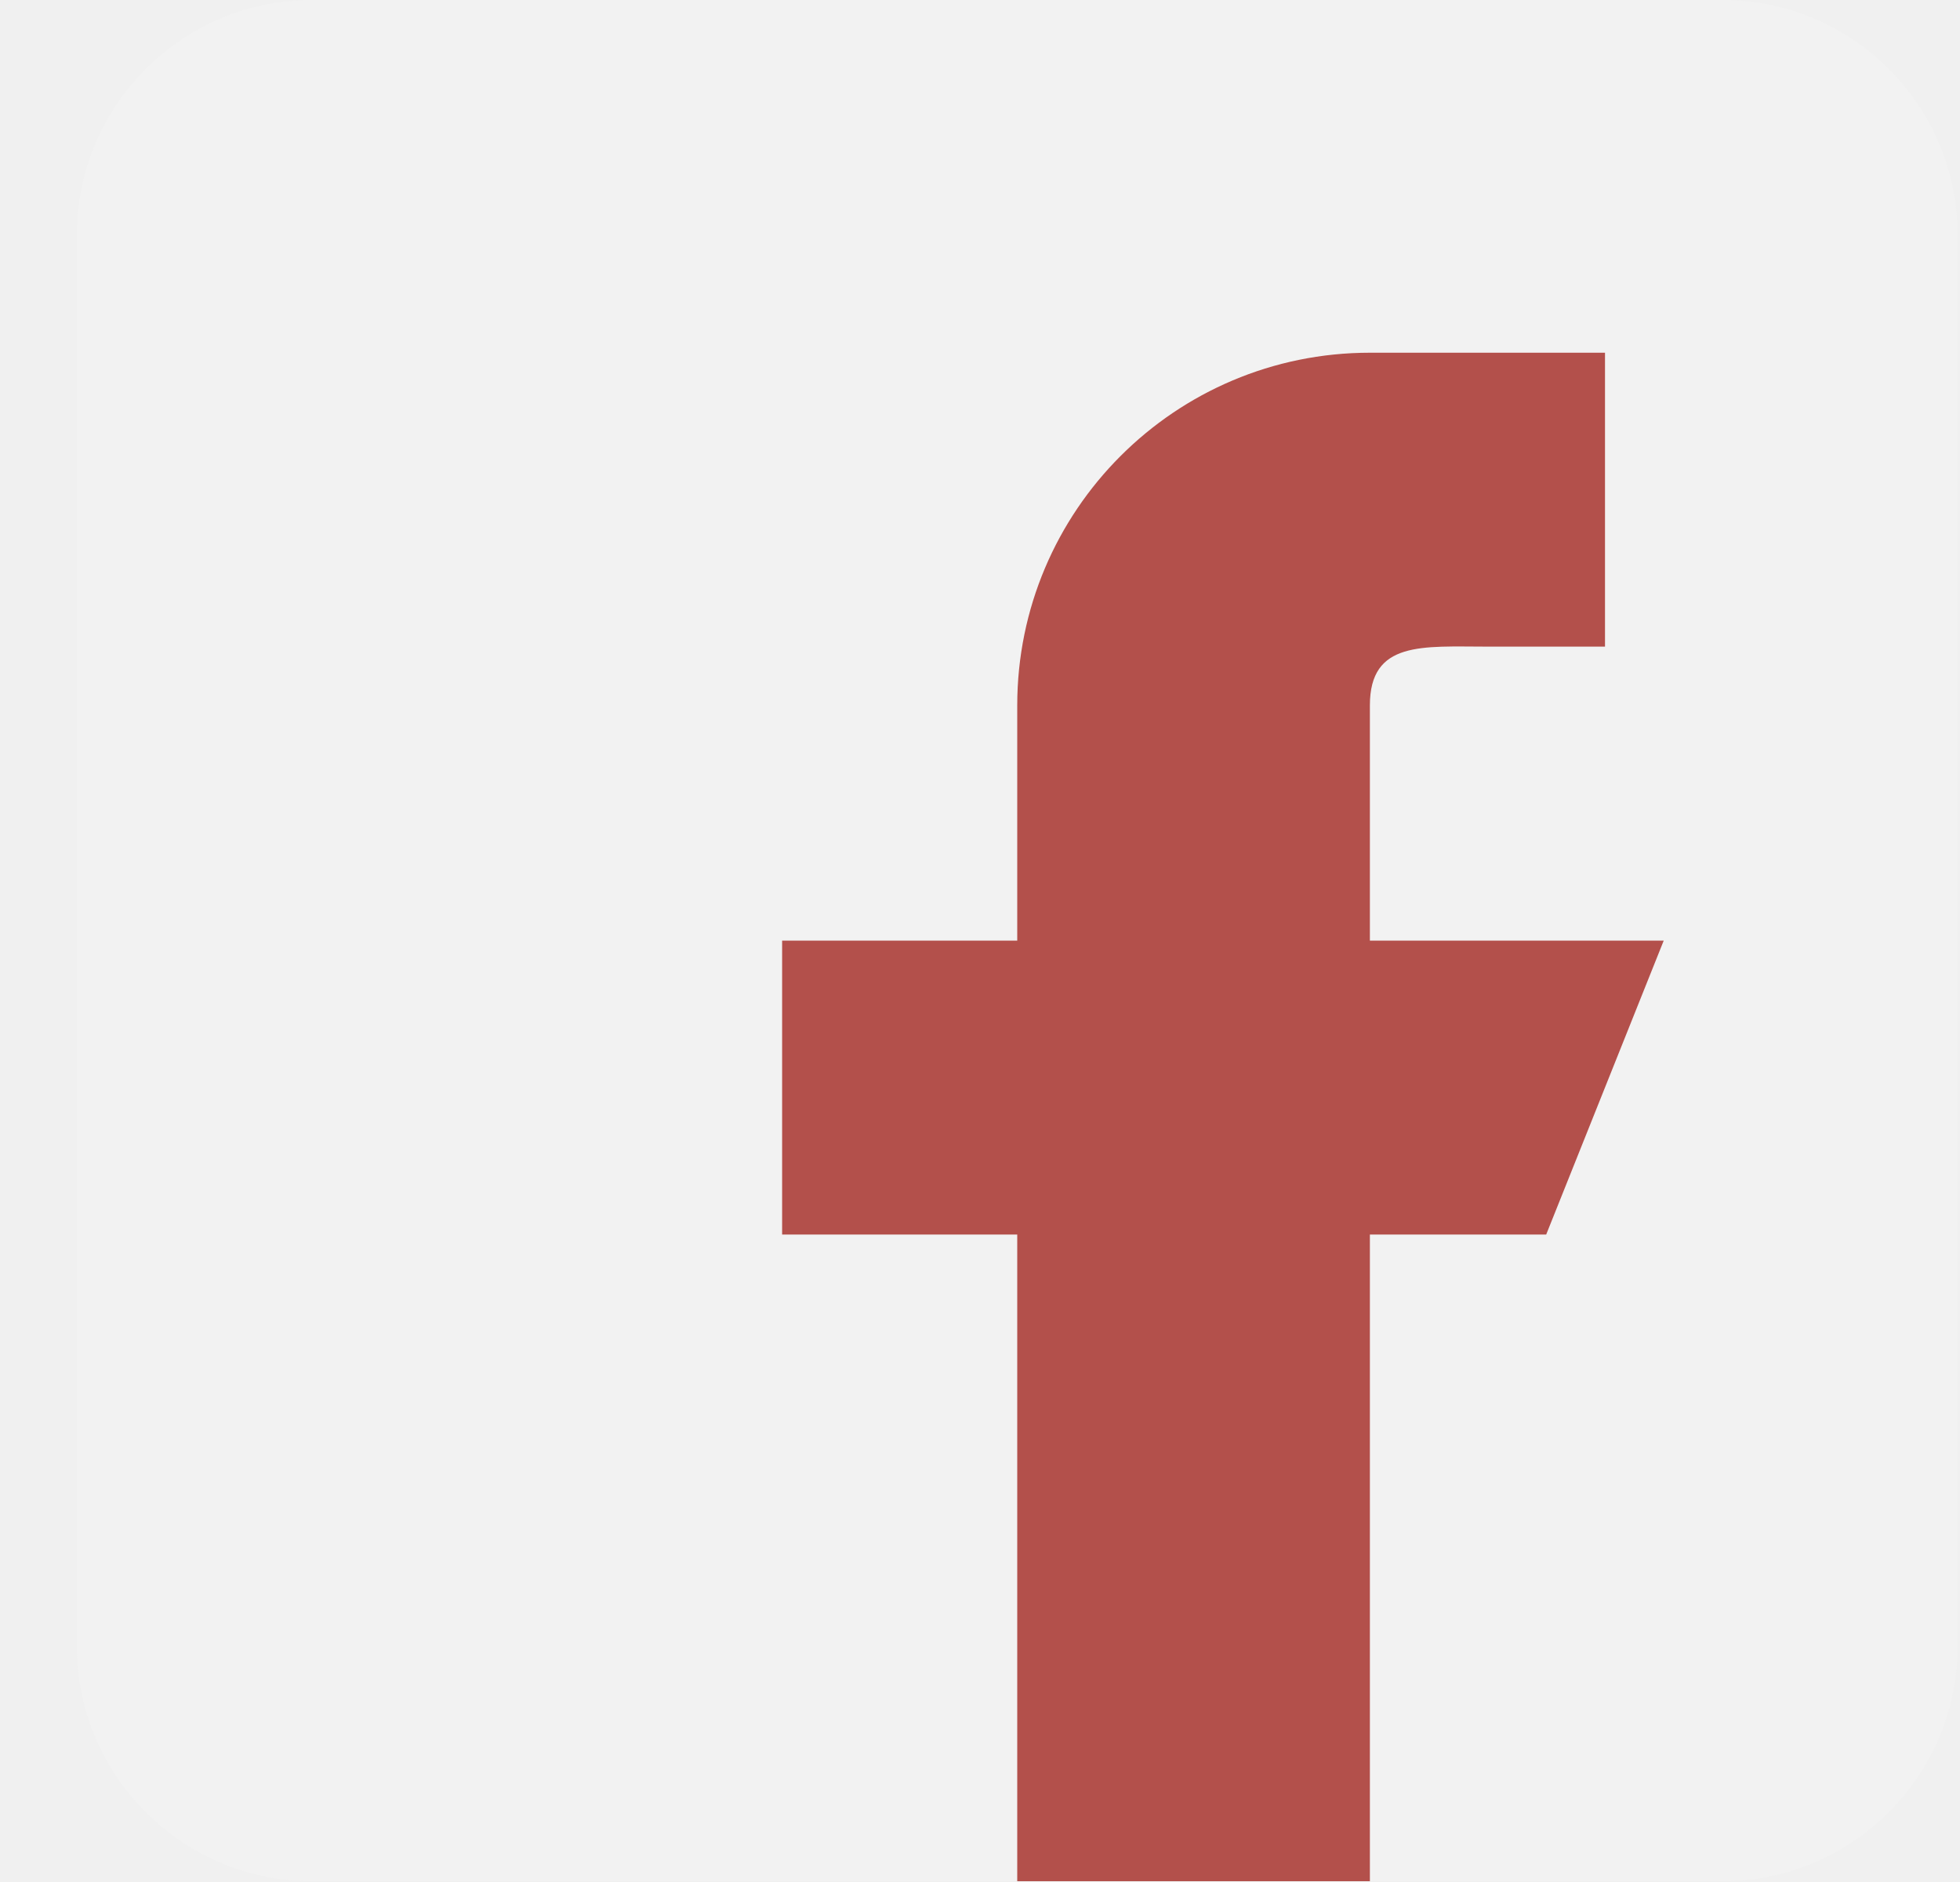
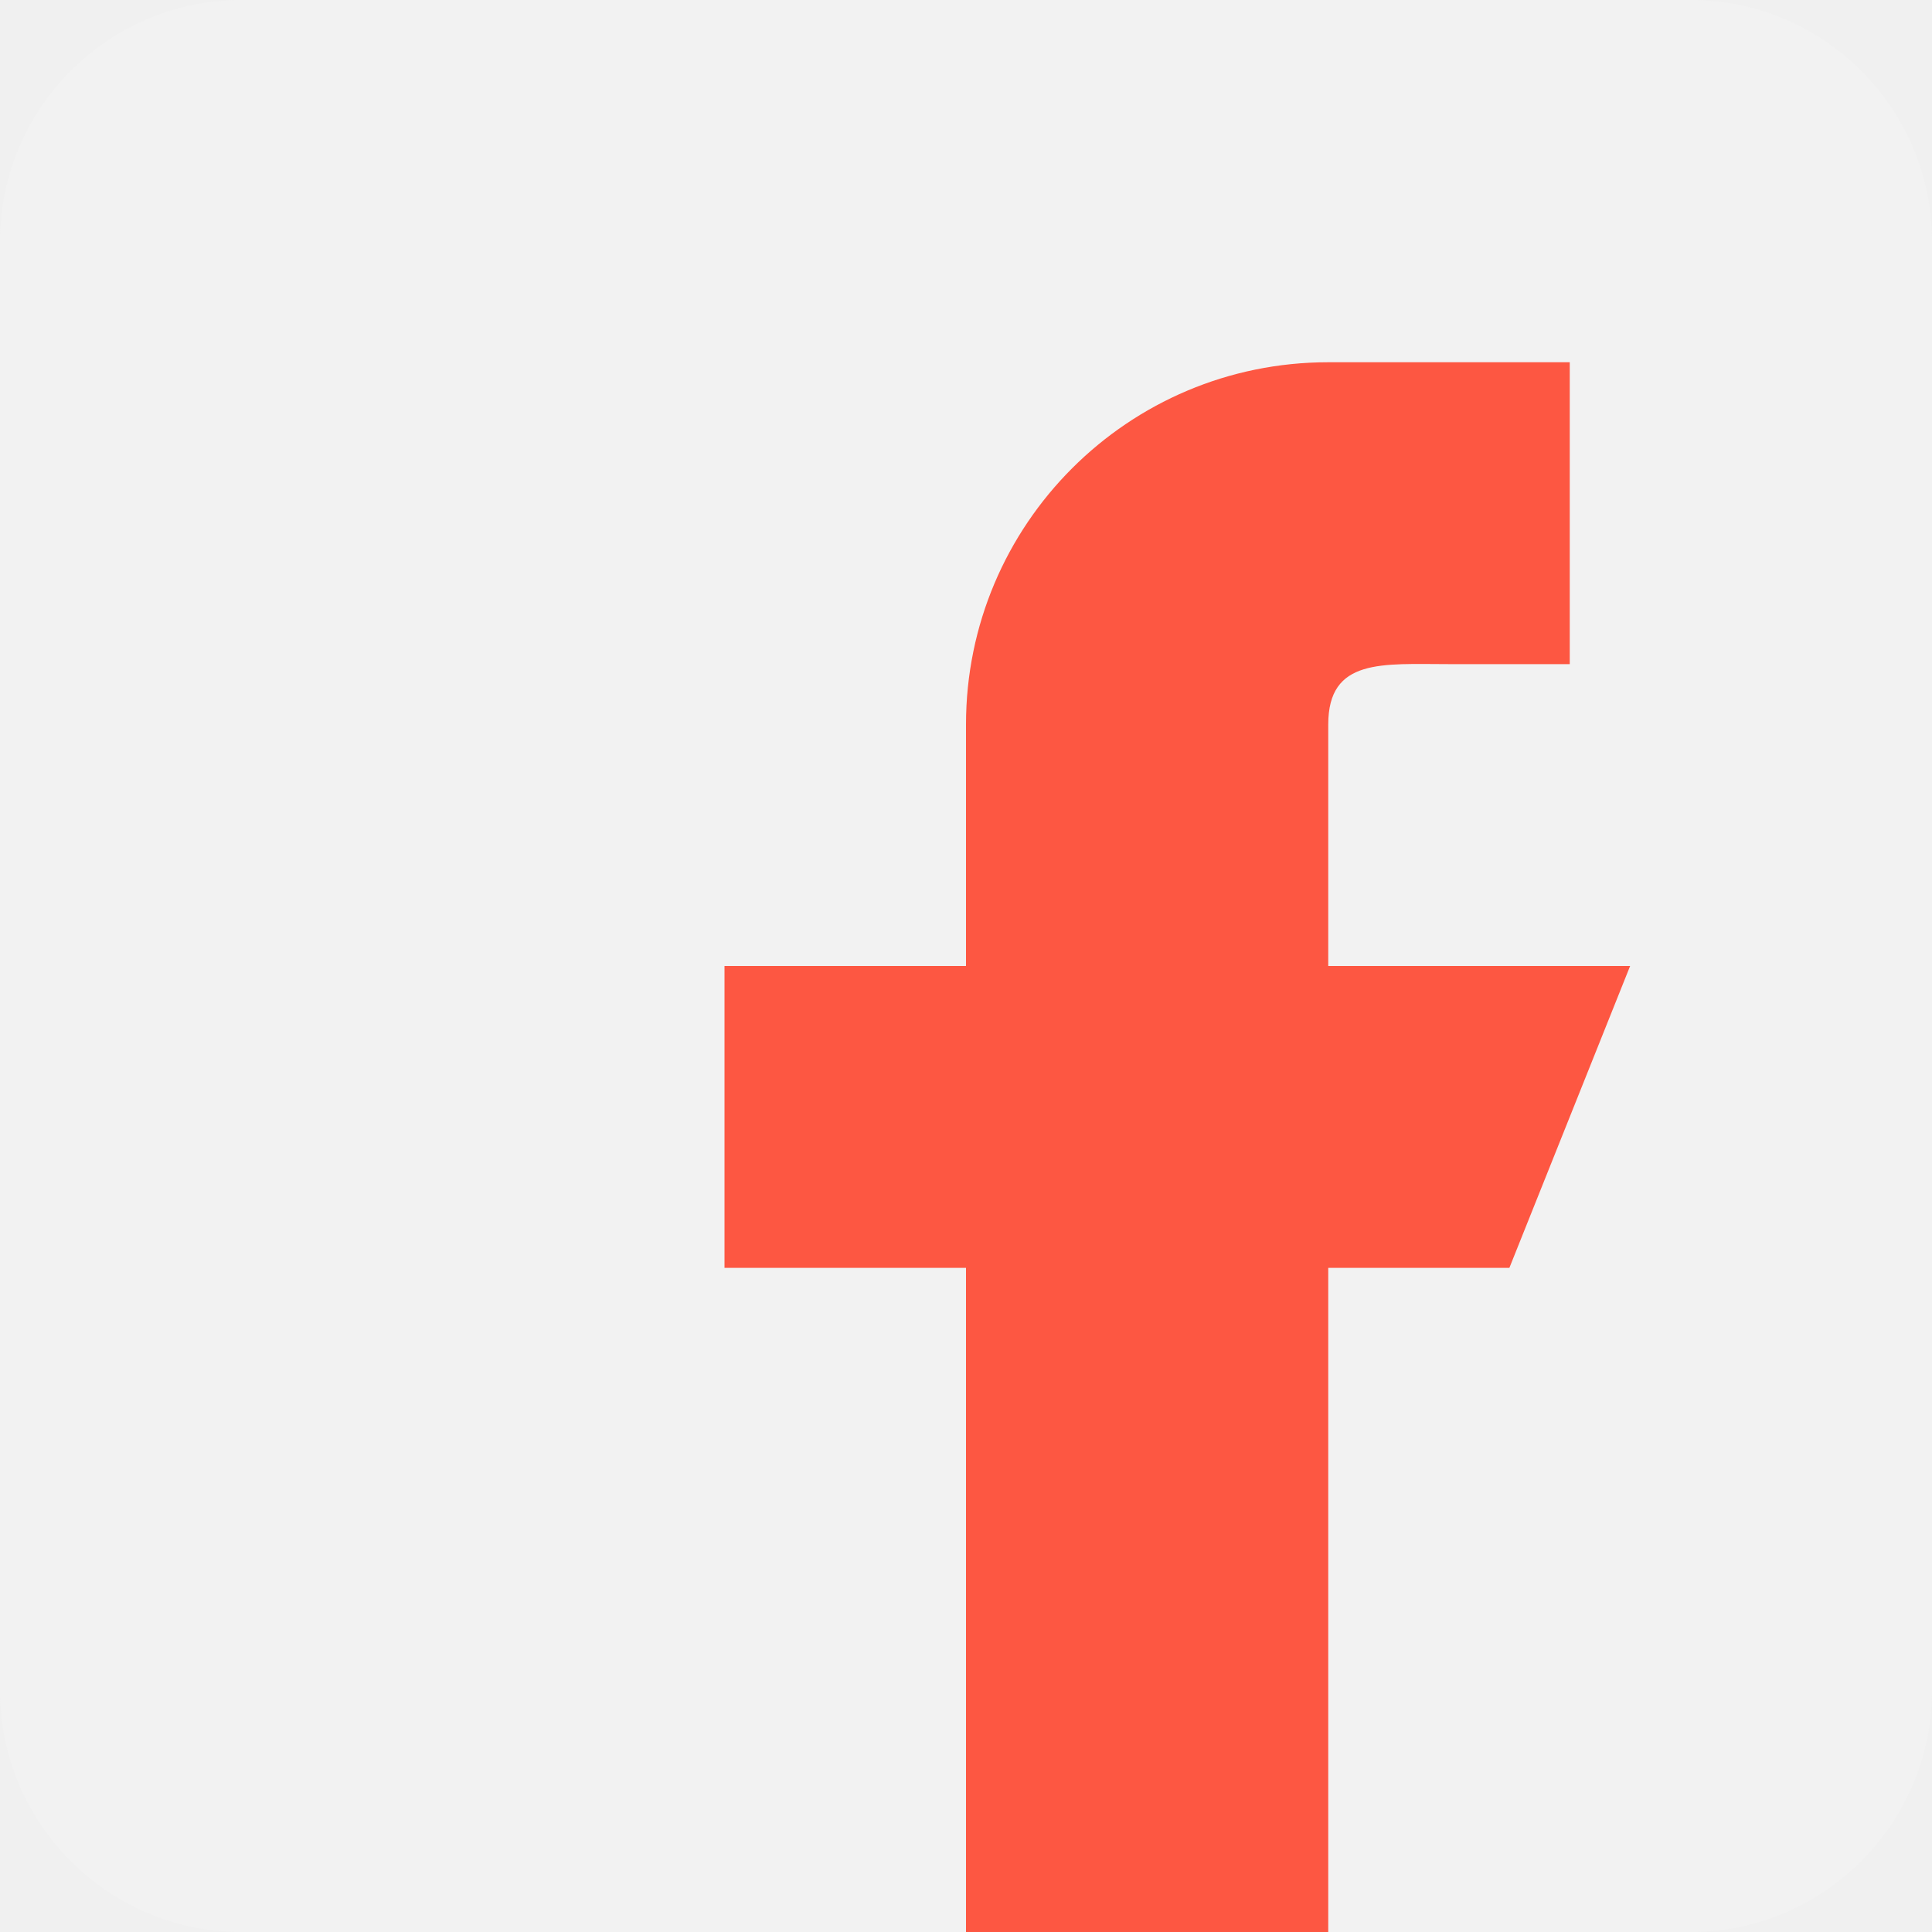
- <svg xmlns="http://www.w3.org/2000/svg" width="25" height="24" viewBox="0 0 25 24" fill="none">
+ <svg xmlns="http://www.w3.org/2000/svg" width="24" height="24" viewBox="0 0 24 24" fill="none">
  <g clip-path="url(#clip0)">
-     <path d="M21.971 0H3.979C2.325 0 0.98 1.345 0.98 2.999V20.991C0.98 22.645 2.325 23.99 3.979 23.99H21.971C23.625 23.99 24.97 22.645 24.97 20.991V2.999C24.97 1.345 23.625 0 21.971 0Z" fill="#F2F2F2" />
-     <path d="M21.221 11.995H17.473V8.996C17.473 8.169 18.145 8.246 18.972 8.246H20.472V4.498H17.473C14.989 4.498 12.975 6.512 12.975 8.996V11.995H9.976V15.743H12.975V23.99H17.473V15.743H19.722L21.221 11.995Z" fill="#B3504B" />
+     <path d="M21 0H3C1.345 0 0 1.345 0 3V21C0 22.654 1.345 24 3 24H21C22.654 24 24 22.654 24 21V3C24 1.345 22.654 0 21 0Z" fill="#F2F2F2" />
+     <path d="M20.25 12H16.5V9C16.5 8.172 17.172 8.25 18 8.25H19.5V4.5H16.5C14.014 4.5 12 6.514 12 9V12H9V15.75H12V24H16.5V15.75H18.75L20.25 12Z" fill="#FD5742" />
  </g>
  <defs>
    <clipPath id="clip0">
-       <rect width="23.99" height="23.99" fill="white" transform="translate(0.97998)" />
+       <rect width="24" height="24" fill="white" />
    </clipPath>
  </defs>
</svg>
